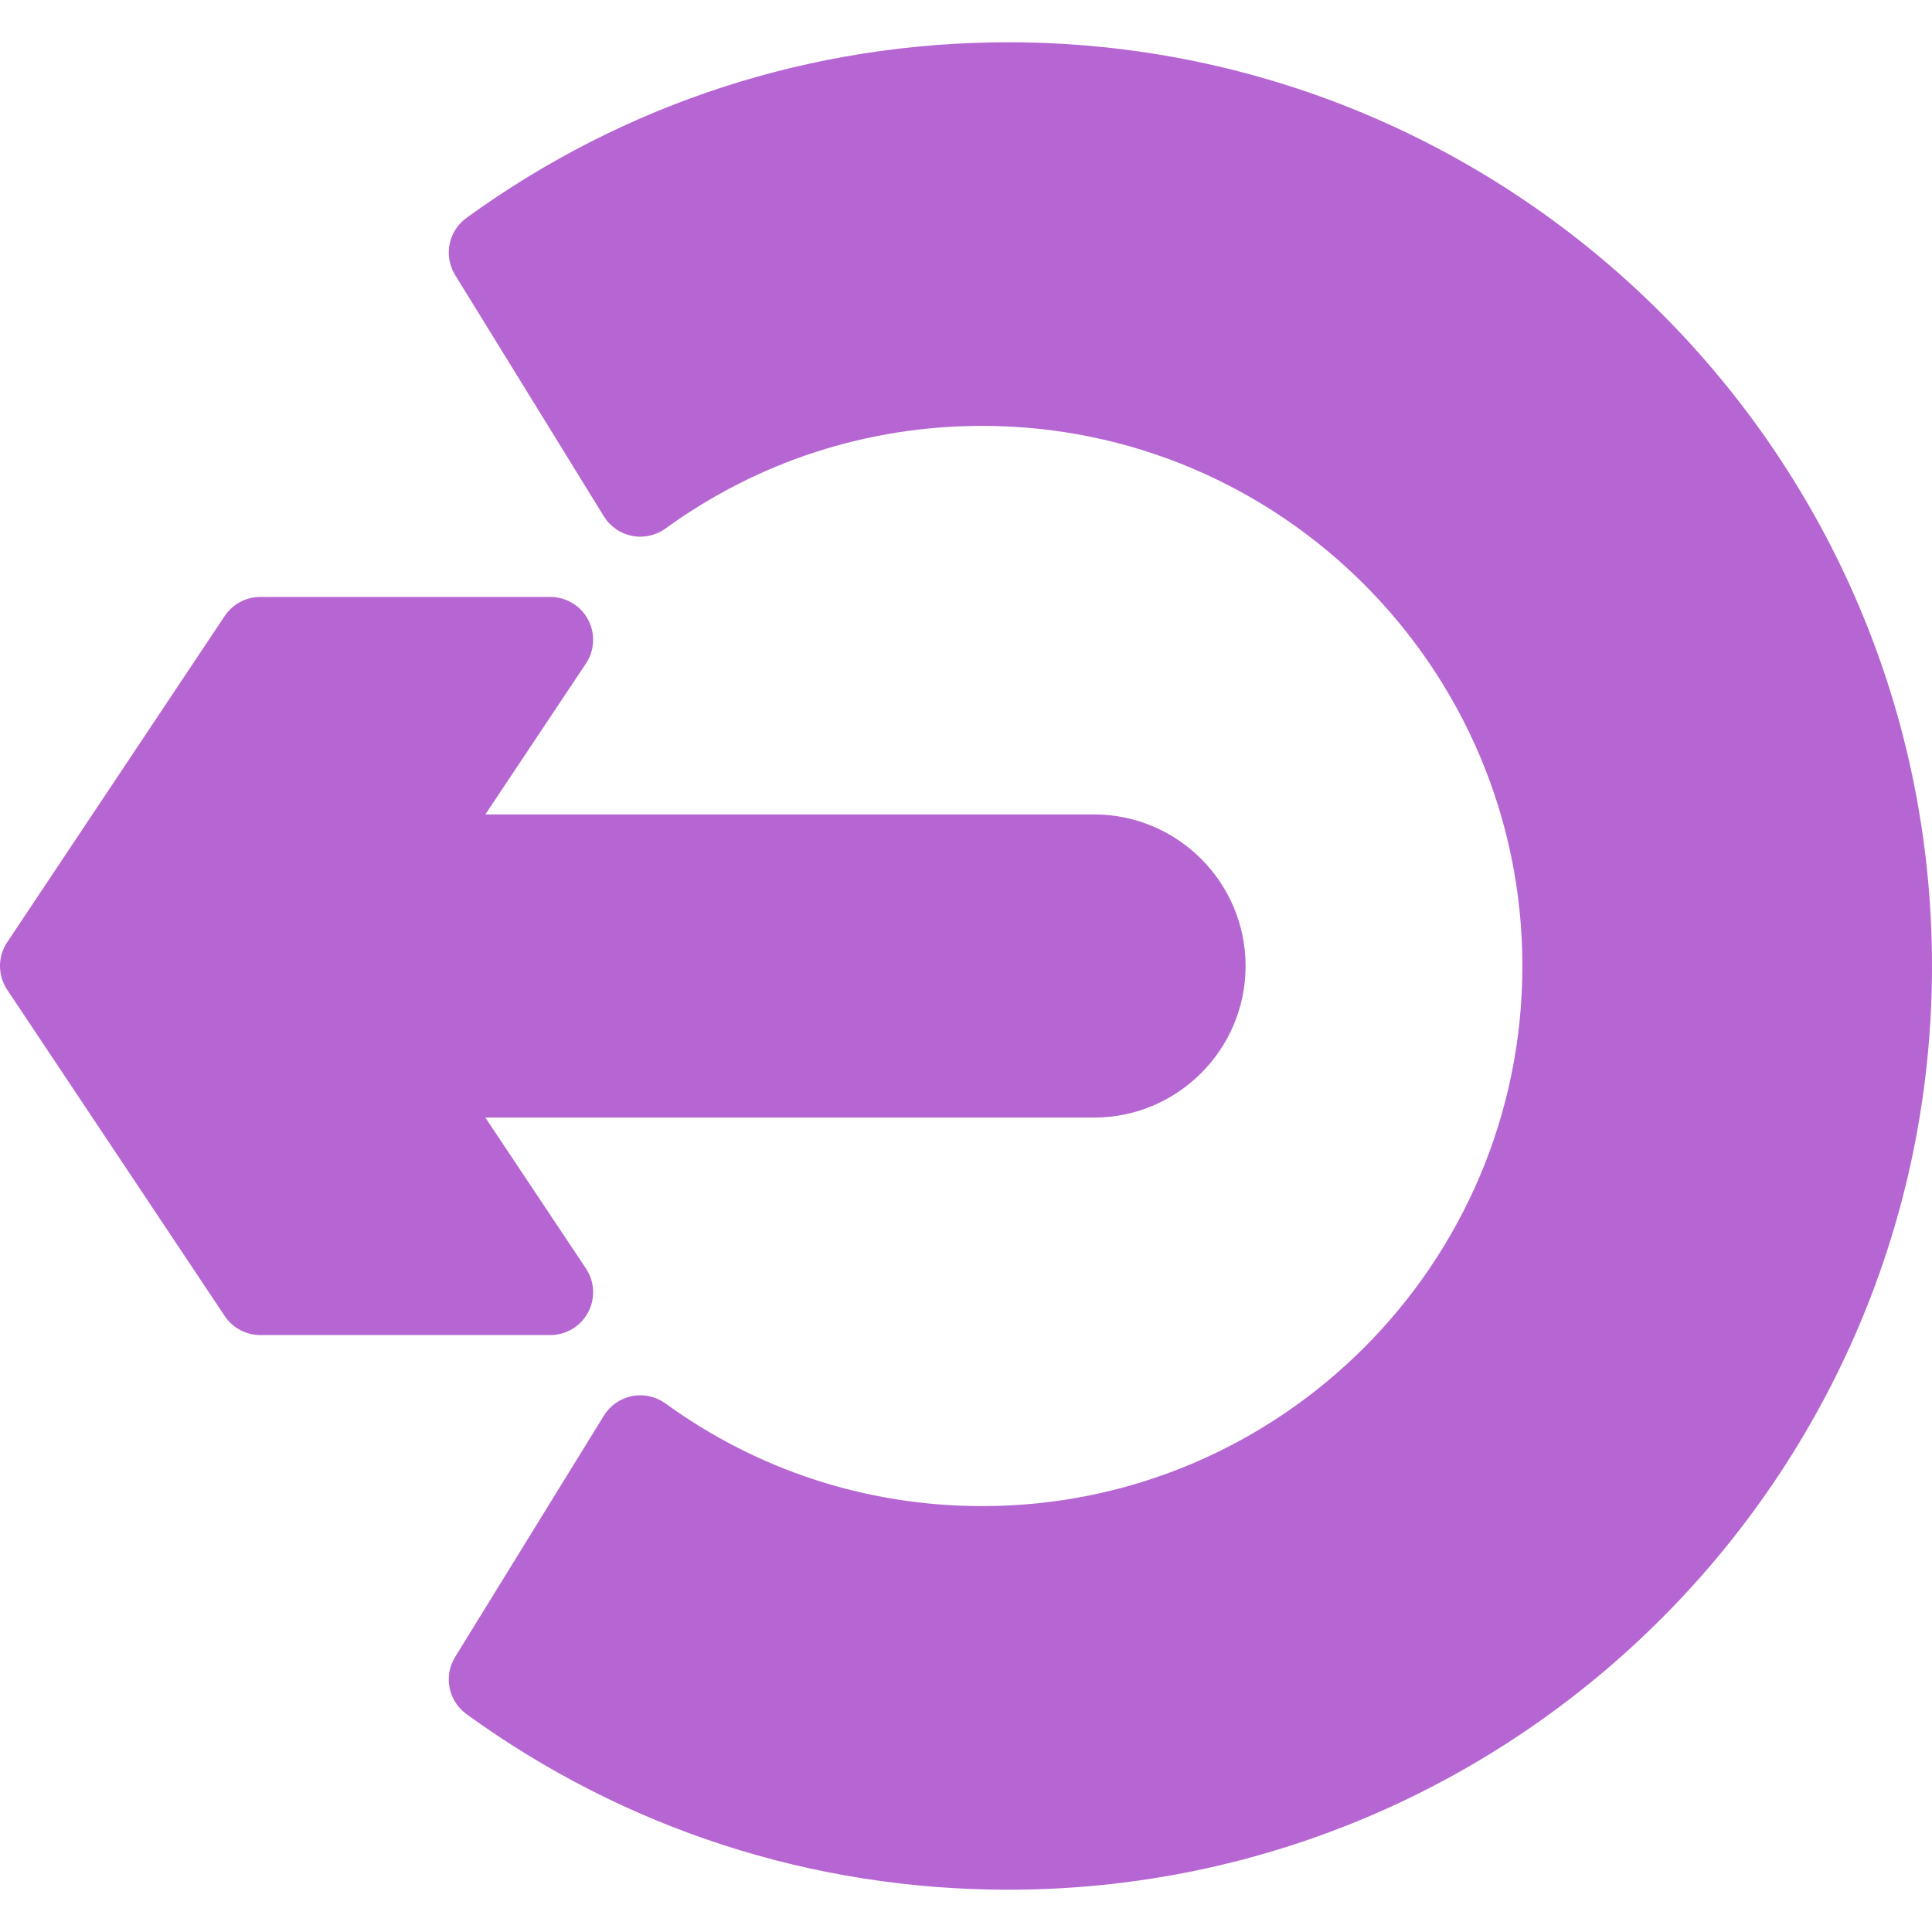
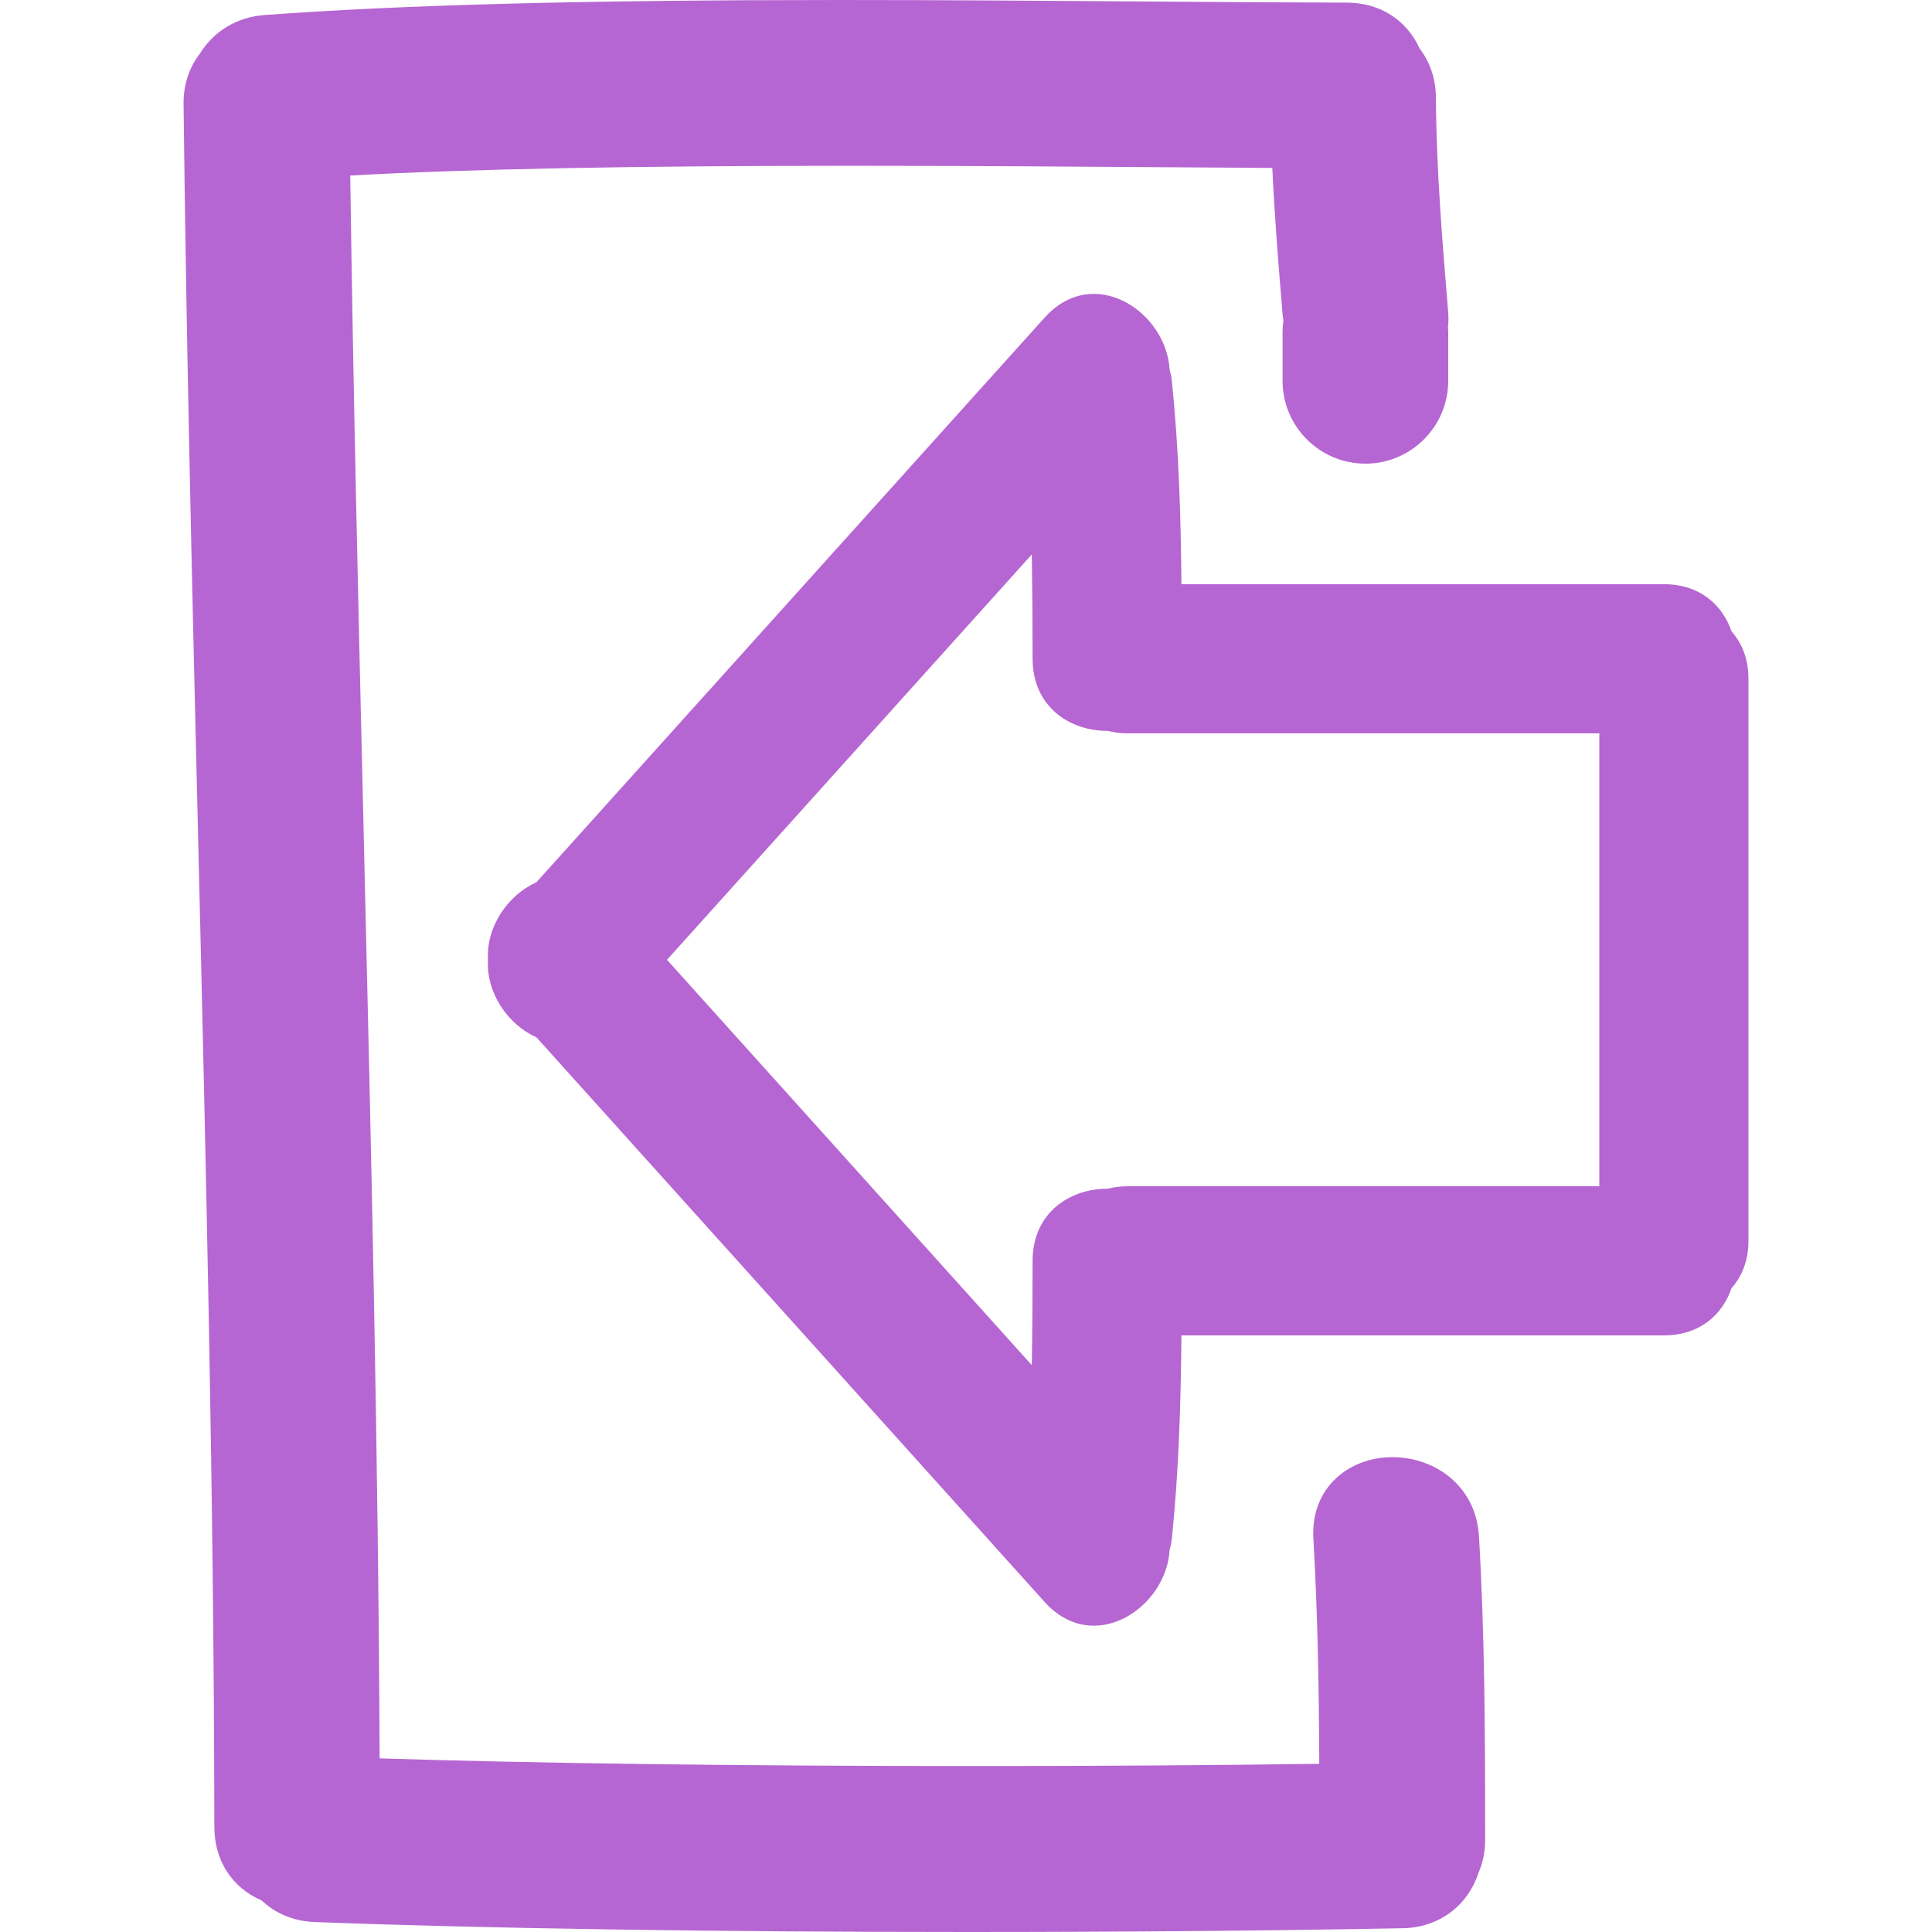
- <svg xmlns="http://www.w3.org/2000/svg" fill="#b666d2" height="800px" width="800px" version="1.1" id="Layer_1" viewBox="0 0 297 297" xml:space="preserve">
+ <svg xmlns="http://www.w3.org/2000/svg" fill="#b666d2" version="1.1" id="Capa_1" width="800px" height="800px" viewBox="0 0 471.851 471.851" xml:space="preserve">
  <g>
    <g>
-       <g>
-         <path d="M155,6.5c-30.147,0-58.95,9.335-83.294,26.995c-2.789,2.023-3.547,5.853-1.739,8.787L92.83,79.374     c0.962,1.559,2.53,2.649,4.328,3.004c1.796,0.354,3.661-0.054,5.145-1.129c14.23-10.323,31.069-15.78,48.698-15.78     c45.783,0,83.03,37.247,83.03,83.03c0,45.783-37.247,83.03-83.03,83.03c-17.629,0-34.468-5.456-48.698-15.78     c-1.484-1.076-3.349-1.486-5.145-1.129c-1.798,0.355-3.366,1.444-4.328,3.004l-22.863,37.093     c-1.808,2.934-1.05,6.763,1.739,8.787C96.05,281.165,124.853,290.5,155,290.5c78.299,0,142-63.701,142-142S233.299,6.5,155,6.5z" />
-         <path d="M90.401,201.757c1.147-2.142,1.021-4.74-0.326-6.76l-15.463-23.195h93.566c12.849,0,23.302-10.453,23.302-23.302     s-10.453-23.302-23.302-23.302H74.612l15.463-23.195c1.348-2.02,1.473-4.618,0.326-6.76c-1.146-2.141-3.377-3.478-5.806-3.478     H40.019c-2.201,0-4.258,1.1-5.479,2.933L1.106,144.847c-1.475,2.212-1.475,5.093,0,7.306l33.433,50.149     c1.221,1.832,3.278,2.933,5.479,2.933h44.577C87.025,205.235,89.256,203.898,90.401,201.757z" />
-       </g>
+       <path d="M340.109,355.875c-5.707,0-11.023,2.153-14.578,5.926c-3.438,3.646-5.094,8.516-4.764,14.062    c1.087,18.758,1.366,37.374,1.438,54.903c-24.923,0.365-53.802,0.558-83.906,0.558c-56.414,0.006-107.818-0.665-145.585-1.878    c-0.317-75.389-2.133-151.893-3.89-225.927c-1.246-52.654-2.541-107.049-3.285-160.649c29.66-1.623,68.789-2.381,122.435-2.381    c26.509,0,52.722,0.183,76.279,0.348c9.282,0.068,18.159,0.124,26.481,0.178c0.544,11.656,1.468,23.237,2.519,35.878    c0.036,0.421,0.102,0.815,0.193,1.3c-0.137,0.937-0.208,1.871-0.208,2.798v12.022c0,11.154,9.074,20.225,20.23,20.225    s20.23-9.071,20.23-20.225V80.989c0-0.317-0.021-0.63-0.061-0.932c0.137-1.34,0.152-2.656,0.04-4.009    c-1.411-16.955-2.874-34.489-2.985-52.206c-0.03-4.522-1.407-8.653-3.977-11.989c-3.184-7.021-9.76-11.192-17.742-11.212    c-15.335-0.031-32.275-0.15-50.16-0.287C255.363,0.183,230.286,0,205.056,0C143.074,0,98.469,1.166,64.68,3.662    c-6.807,0.505-12.454,3.89-15.942,9.551c-2.61,3.385-3.963,7.607-3.905,12.226c0.686,59.694,2.143,120.355,3.552,179.026    c1.902,79.232,3.867,161.16,3.966,241.737c0.013,8.196,4.296,14.817,11.535,17.936c3.468,3.271,7.939,5.093,13.004,5.281    c41.172,1.569,97.814,2.432,159.484,2.432c37.234,0,74.959-0.319,106.219-0.919c8.709-0.162,15.757-5.312,18.474-13.456    c1.102-2.514,1.655-5.302,1.655-8.277c-0.005-26.329-0.116-50.069-1.508-73.945C360.462,362.527,350.032,355.875,340.109,355.875z    " />
+       <path d="M406.383,142.679h-117.84c-0.152-16.618-0.645-33.215-2.356-49.777c-0.091-0.942-0.33-1.78-0.533-2.643    c-0.797-14.117-18.54-26.015-30.554-12.659c-41.36,45.956-82.726,91.911-124.083,137.867c-7,3.146-12.299,10.836-11.832,18.943    c-0.467,8.104,4.832,15.797,11.832,18.94c41.357,45.956,82.723,91.911,124.083,137.872c12.014,13.351,29.757,1.447,30.554-12.659    c0.203-0.863,0.442-1.706,0.533-2.646c1.712-16.56,2.204-33.159,2.356-49.779h117.84c8.805,0,14.31-5.113,16.508-11.518    c2.504-2.858,4.129-6.672,4.129-11.552v-62.048v-13.23v-62.045c0-4.888-1.625-8.694-4.124-11.547    C420.692,147.797,415.188,142.679,406.383,142.679z M390.6,227.796v13.226v48.697H275.264c-1.721,0-3.265,0.244-4.737,0.6    c-9.146-0.051-18.332,5.814-18.337,17.61c0,8.49-0.056,16.98-0.198,25.477c-29.693-33.002-59.389-65.999-89.09-98.995    c29.696-33,59.392-65.996,89.09-98.995c0.138,8.487,0.198,16.978,0.198,25.479c0,11.793,9.191,17.661,18.337,17.608    c1.468,0.358,3.017,0.602,4.737,0.602H390.6V227.796z" />
    </g>
  </g>
</svg>
